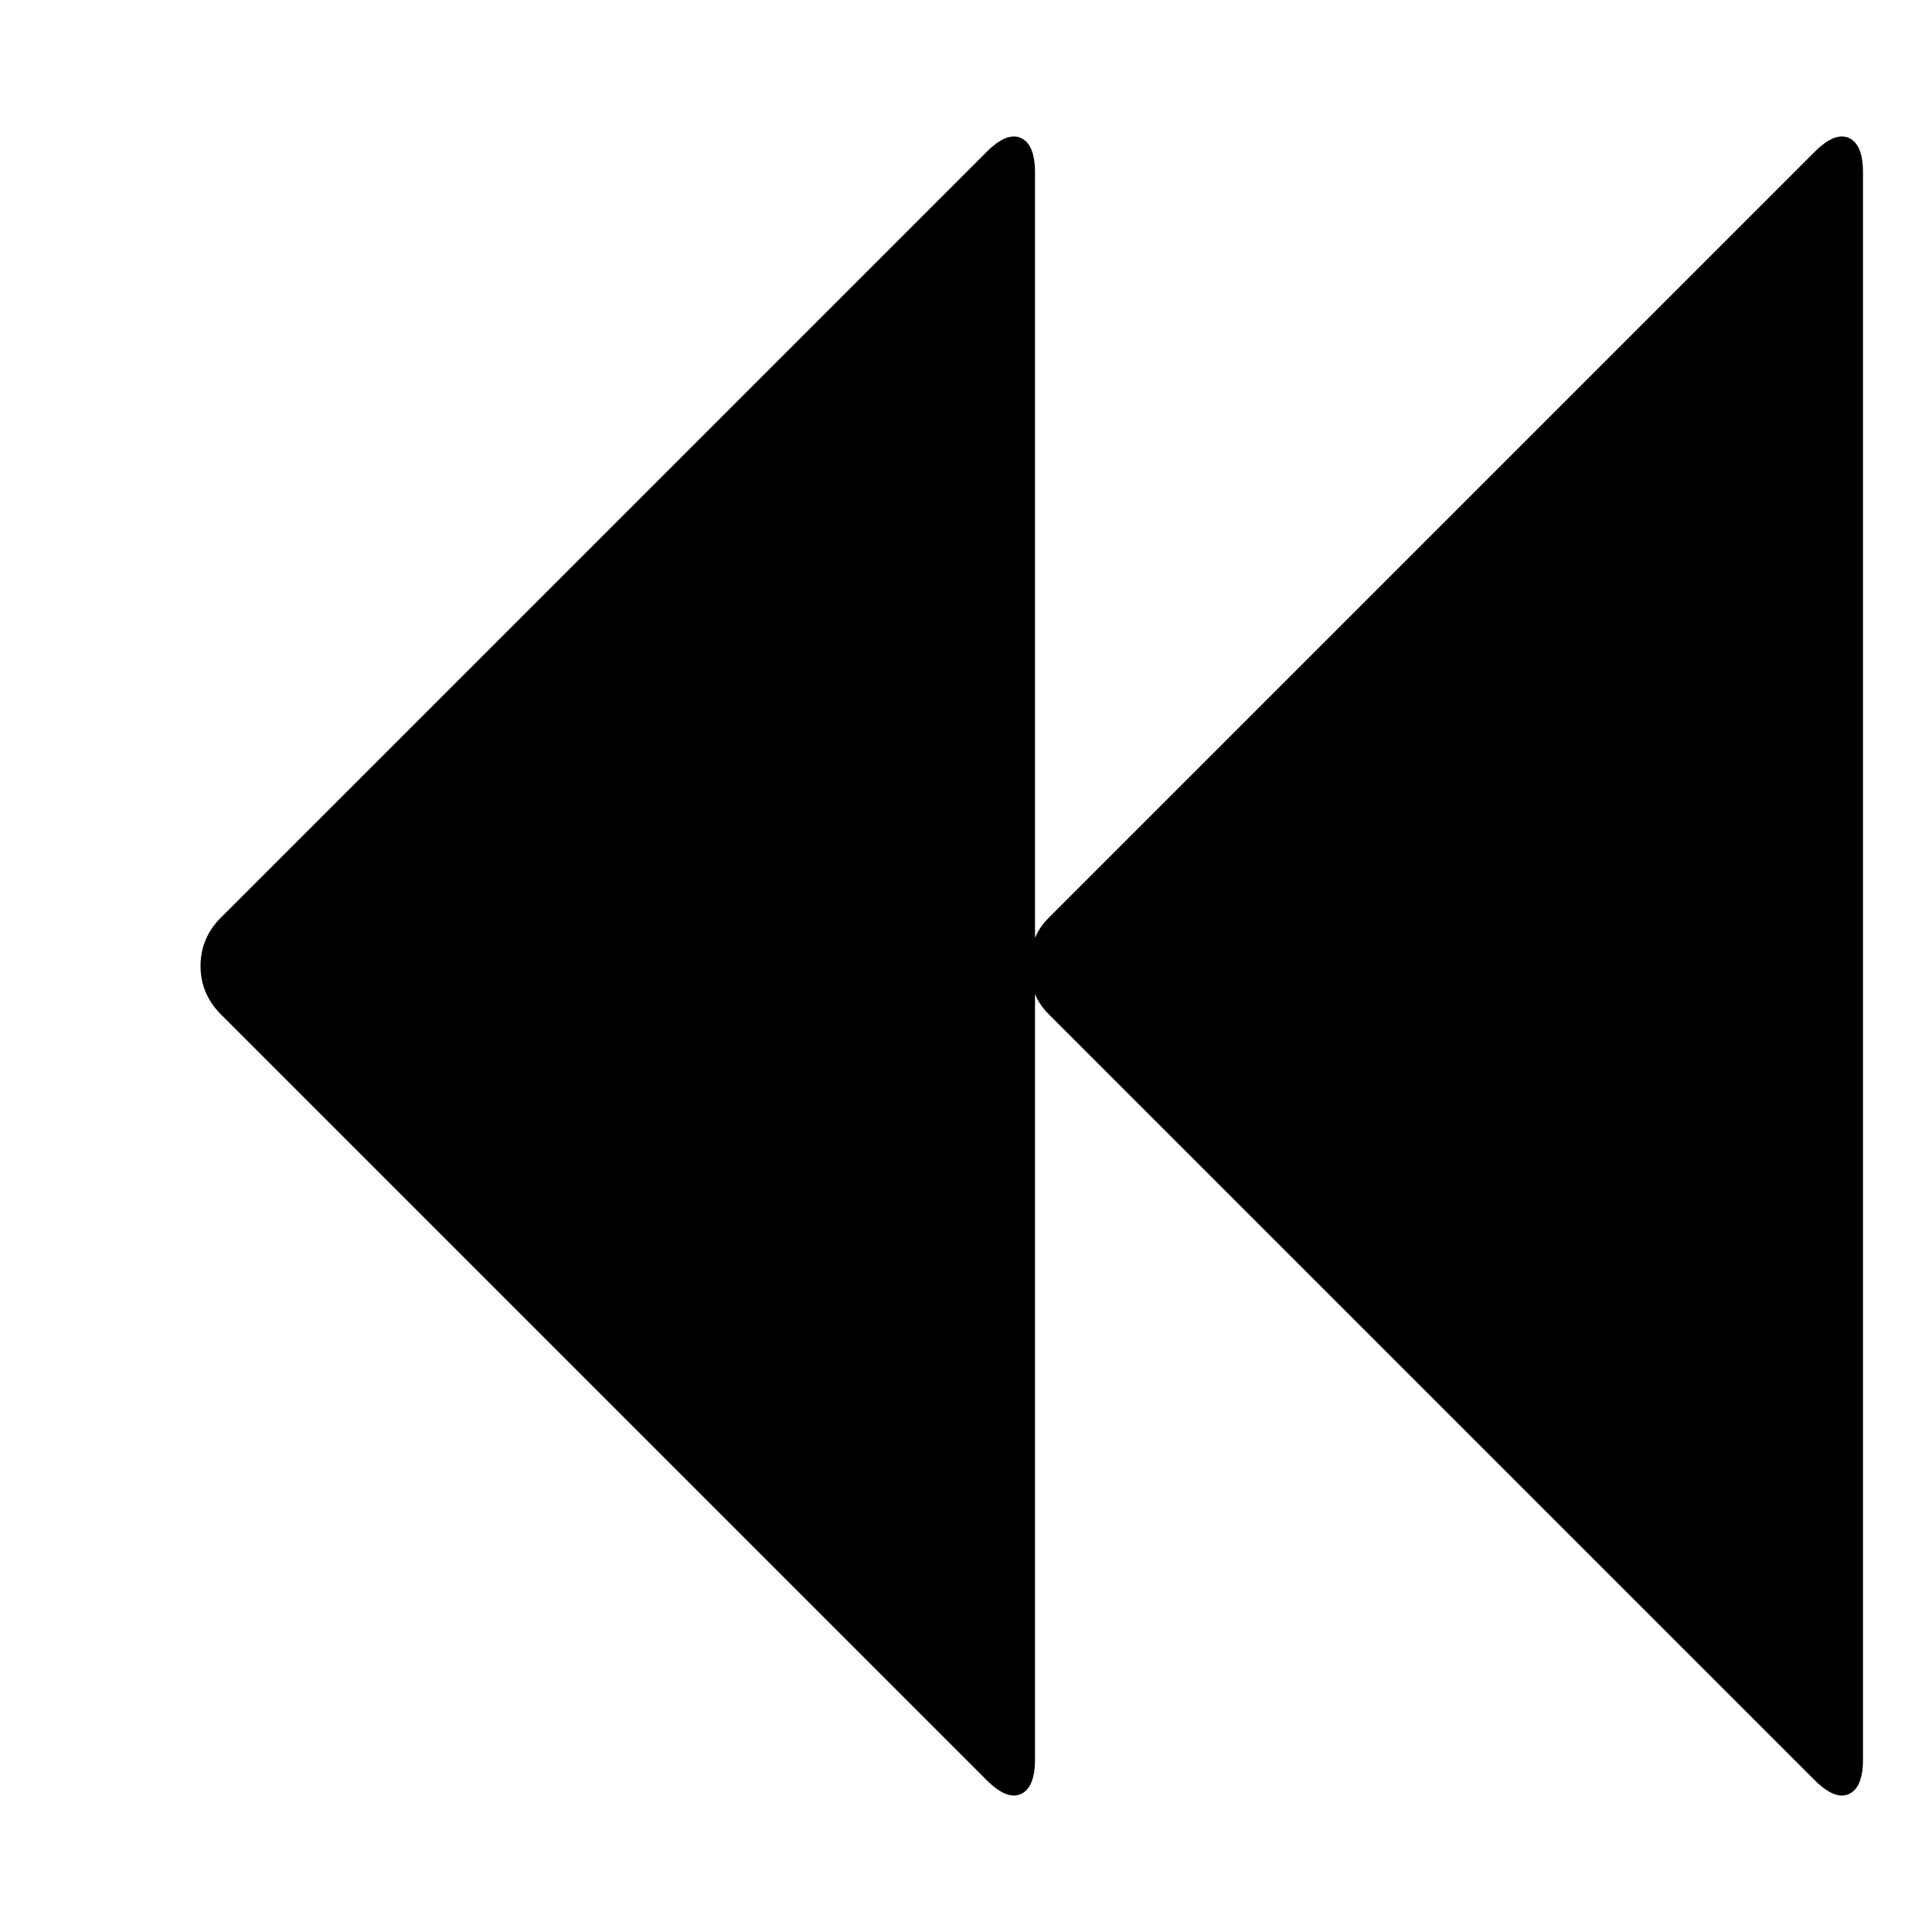
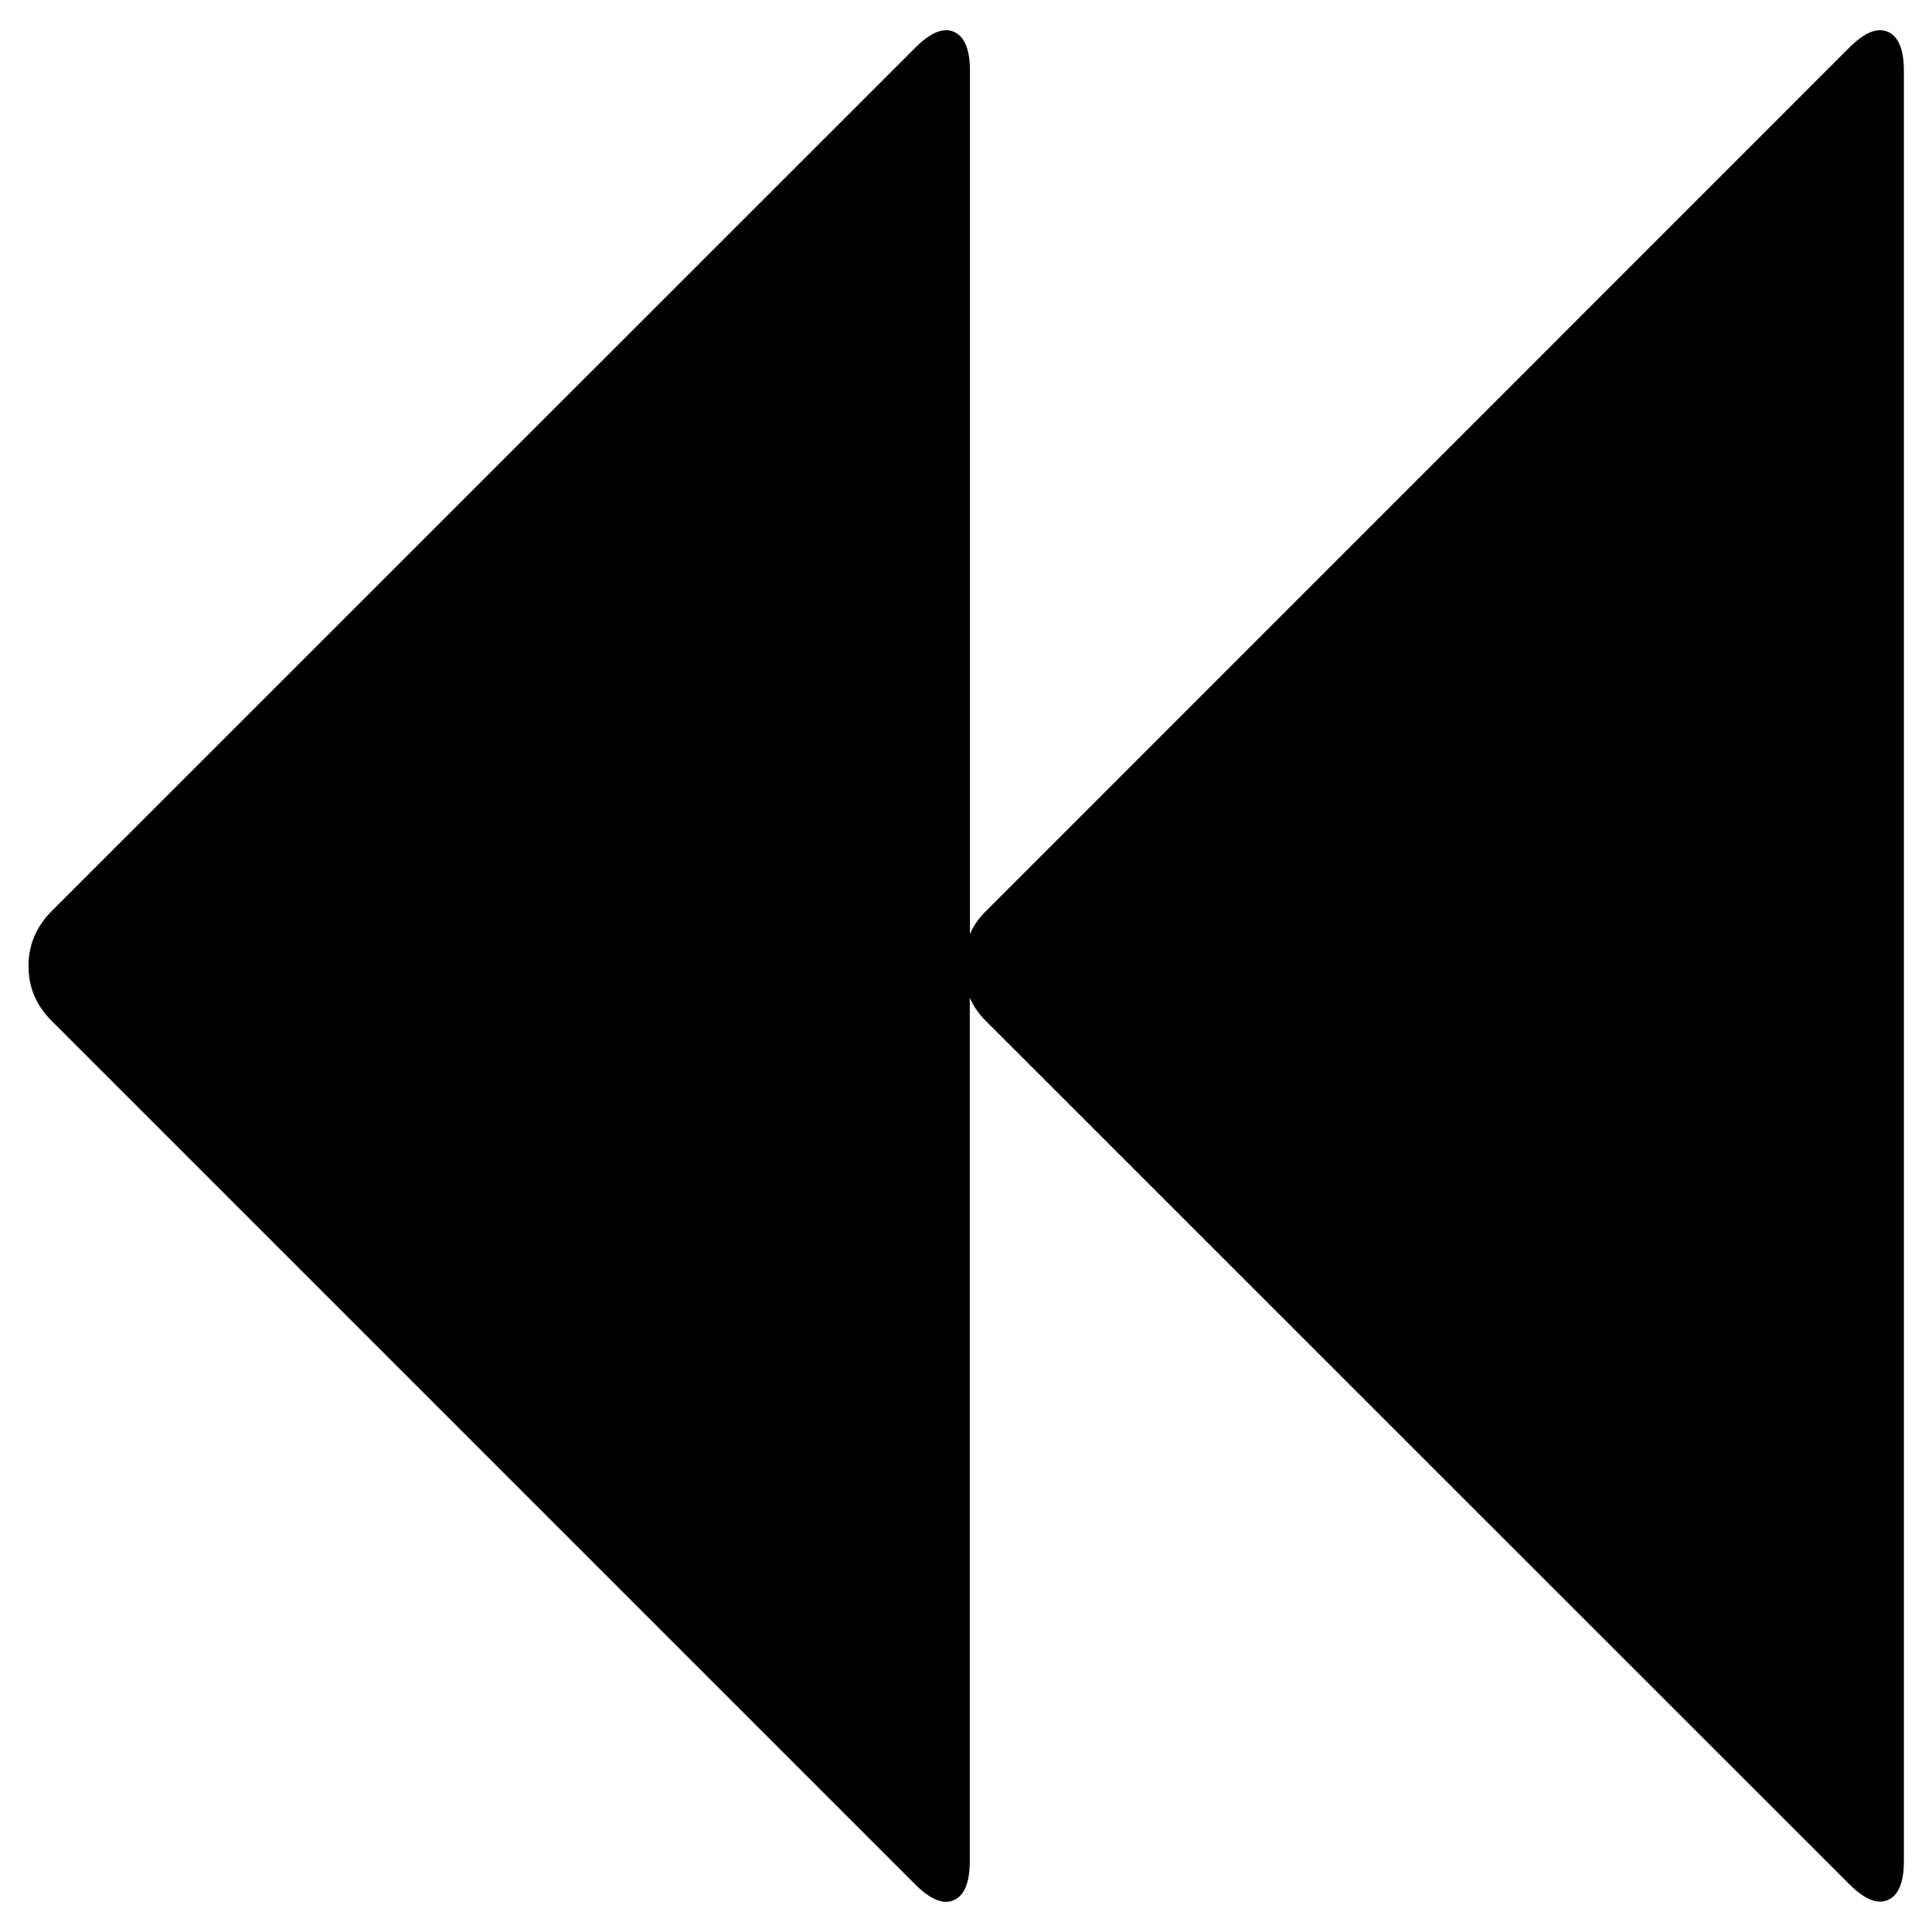
- <svg xmlns="http://www.w3.org/2000/svg" width="1792" height="1792" viewBox="0 0 1792 1792">
-   <path d="M1683 141q19-19 32-13t13 32v1472q0 26-13 32t-32-13l-710-710q-9-9-13-19v710q0 26-13 32t-32-13l-710-710q-19-19-19-45t19-45l710-710q19-19 32-13t13 32v710q4-10 13-19z" />
+ <svg xmlns="http://www.w3.org/2000/svg" version="1.1" id="Layer_1" x="0px" y="0px" viewBox="0 0 1024 1024" style="enable-background:new 0 0 1024 1024;" xml:space="preserve">
+   <path d="M980.1,25.3c8.2-8.2,15-10.9,20.6-8.4c5.6,2.5,8.4,9.5,8.4,20.6v948.9c0,11.2-2.8,18.1-8.4,20.6c-5.6,2.5-12.4-0.2-20.6-8.4  L522.4,541c-3.9-3.9-6.6-8-8.4-12.2v457.7c0,11.2-2.8,18.1-8.4,20.6c-5.6,2.5-12.4-0.2-20.6-8.4L27.3,541  c-8.2-8.2-12.2-17.8-12.2-29s4.1-20.8,12.2-29L485.1,25.3c8.2-8.2,15-10.9,20.6-8.4c5.6,2.5,8.4,9.5,8.4,20.6v457.7  c1.7-4.3,4.5-8.4,8.4-12.2L980.1,25.3z" />
</svg>
